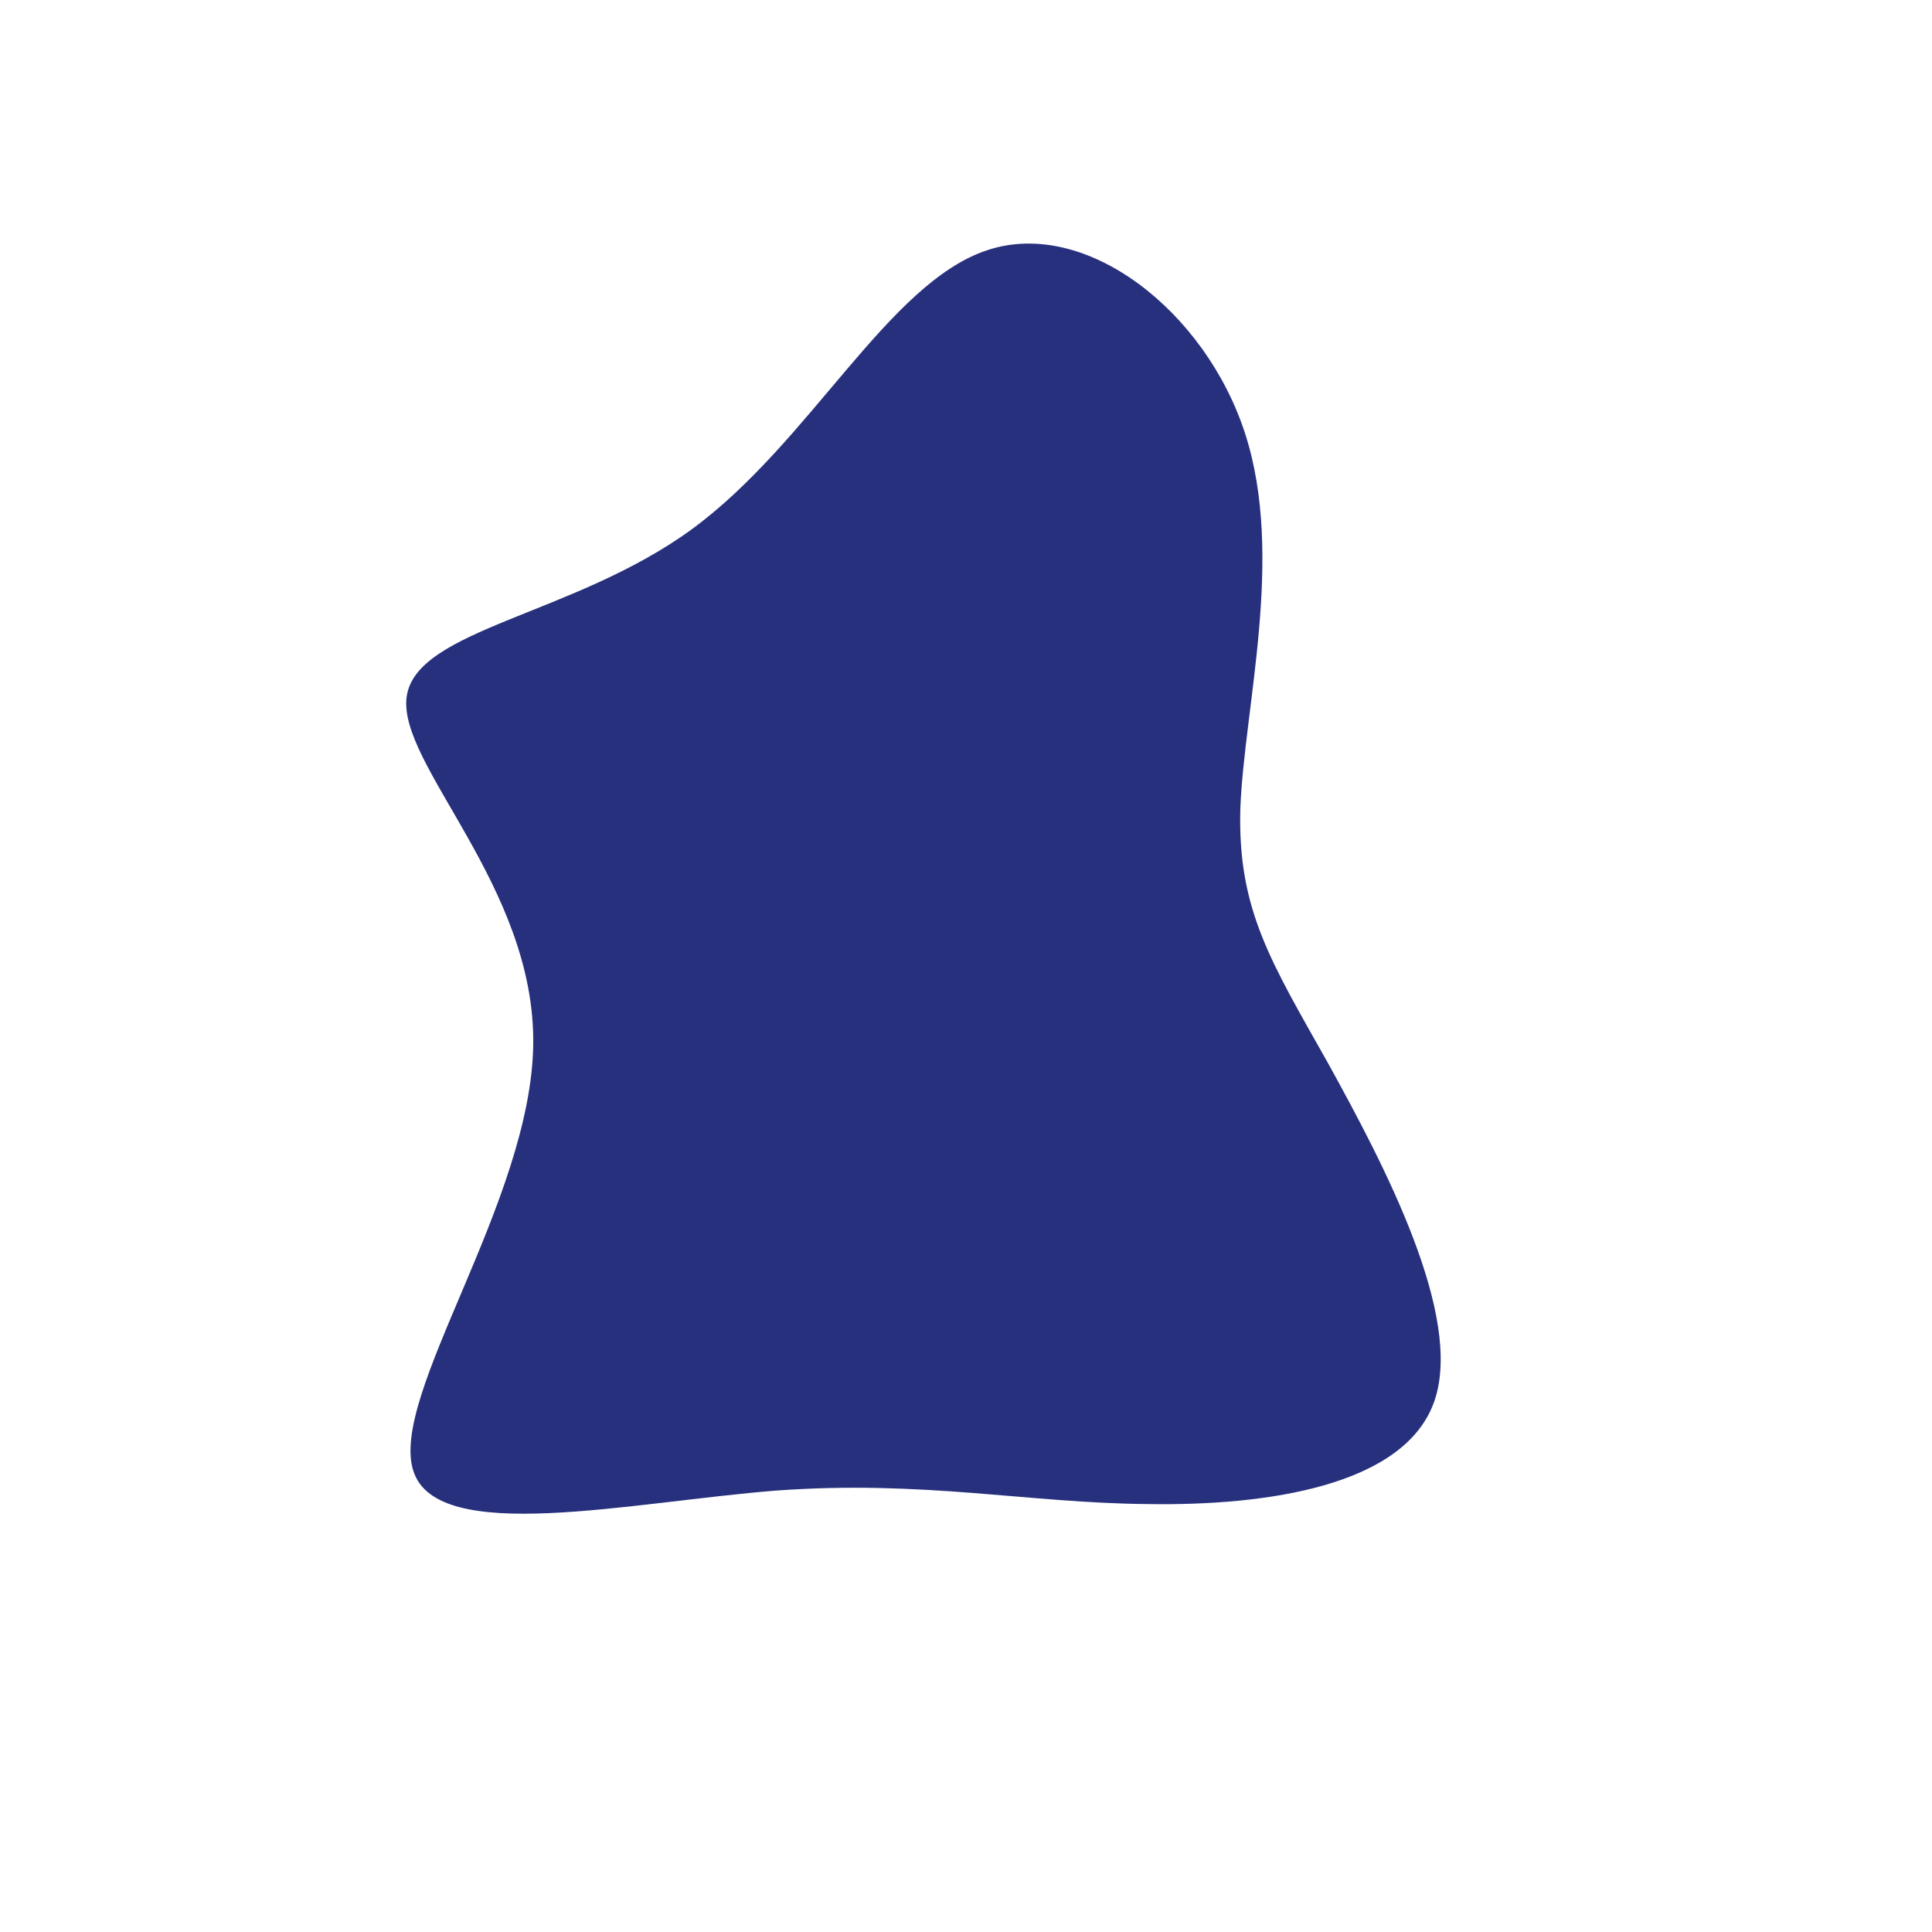
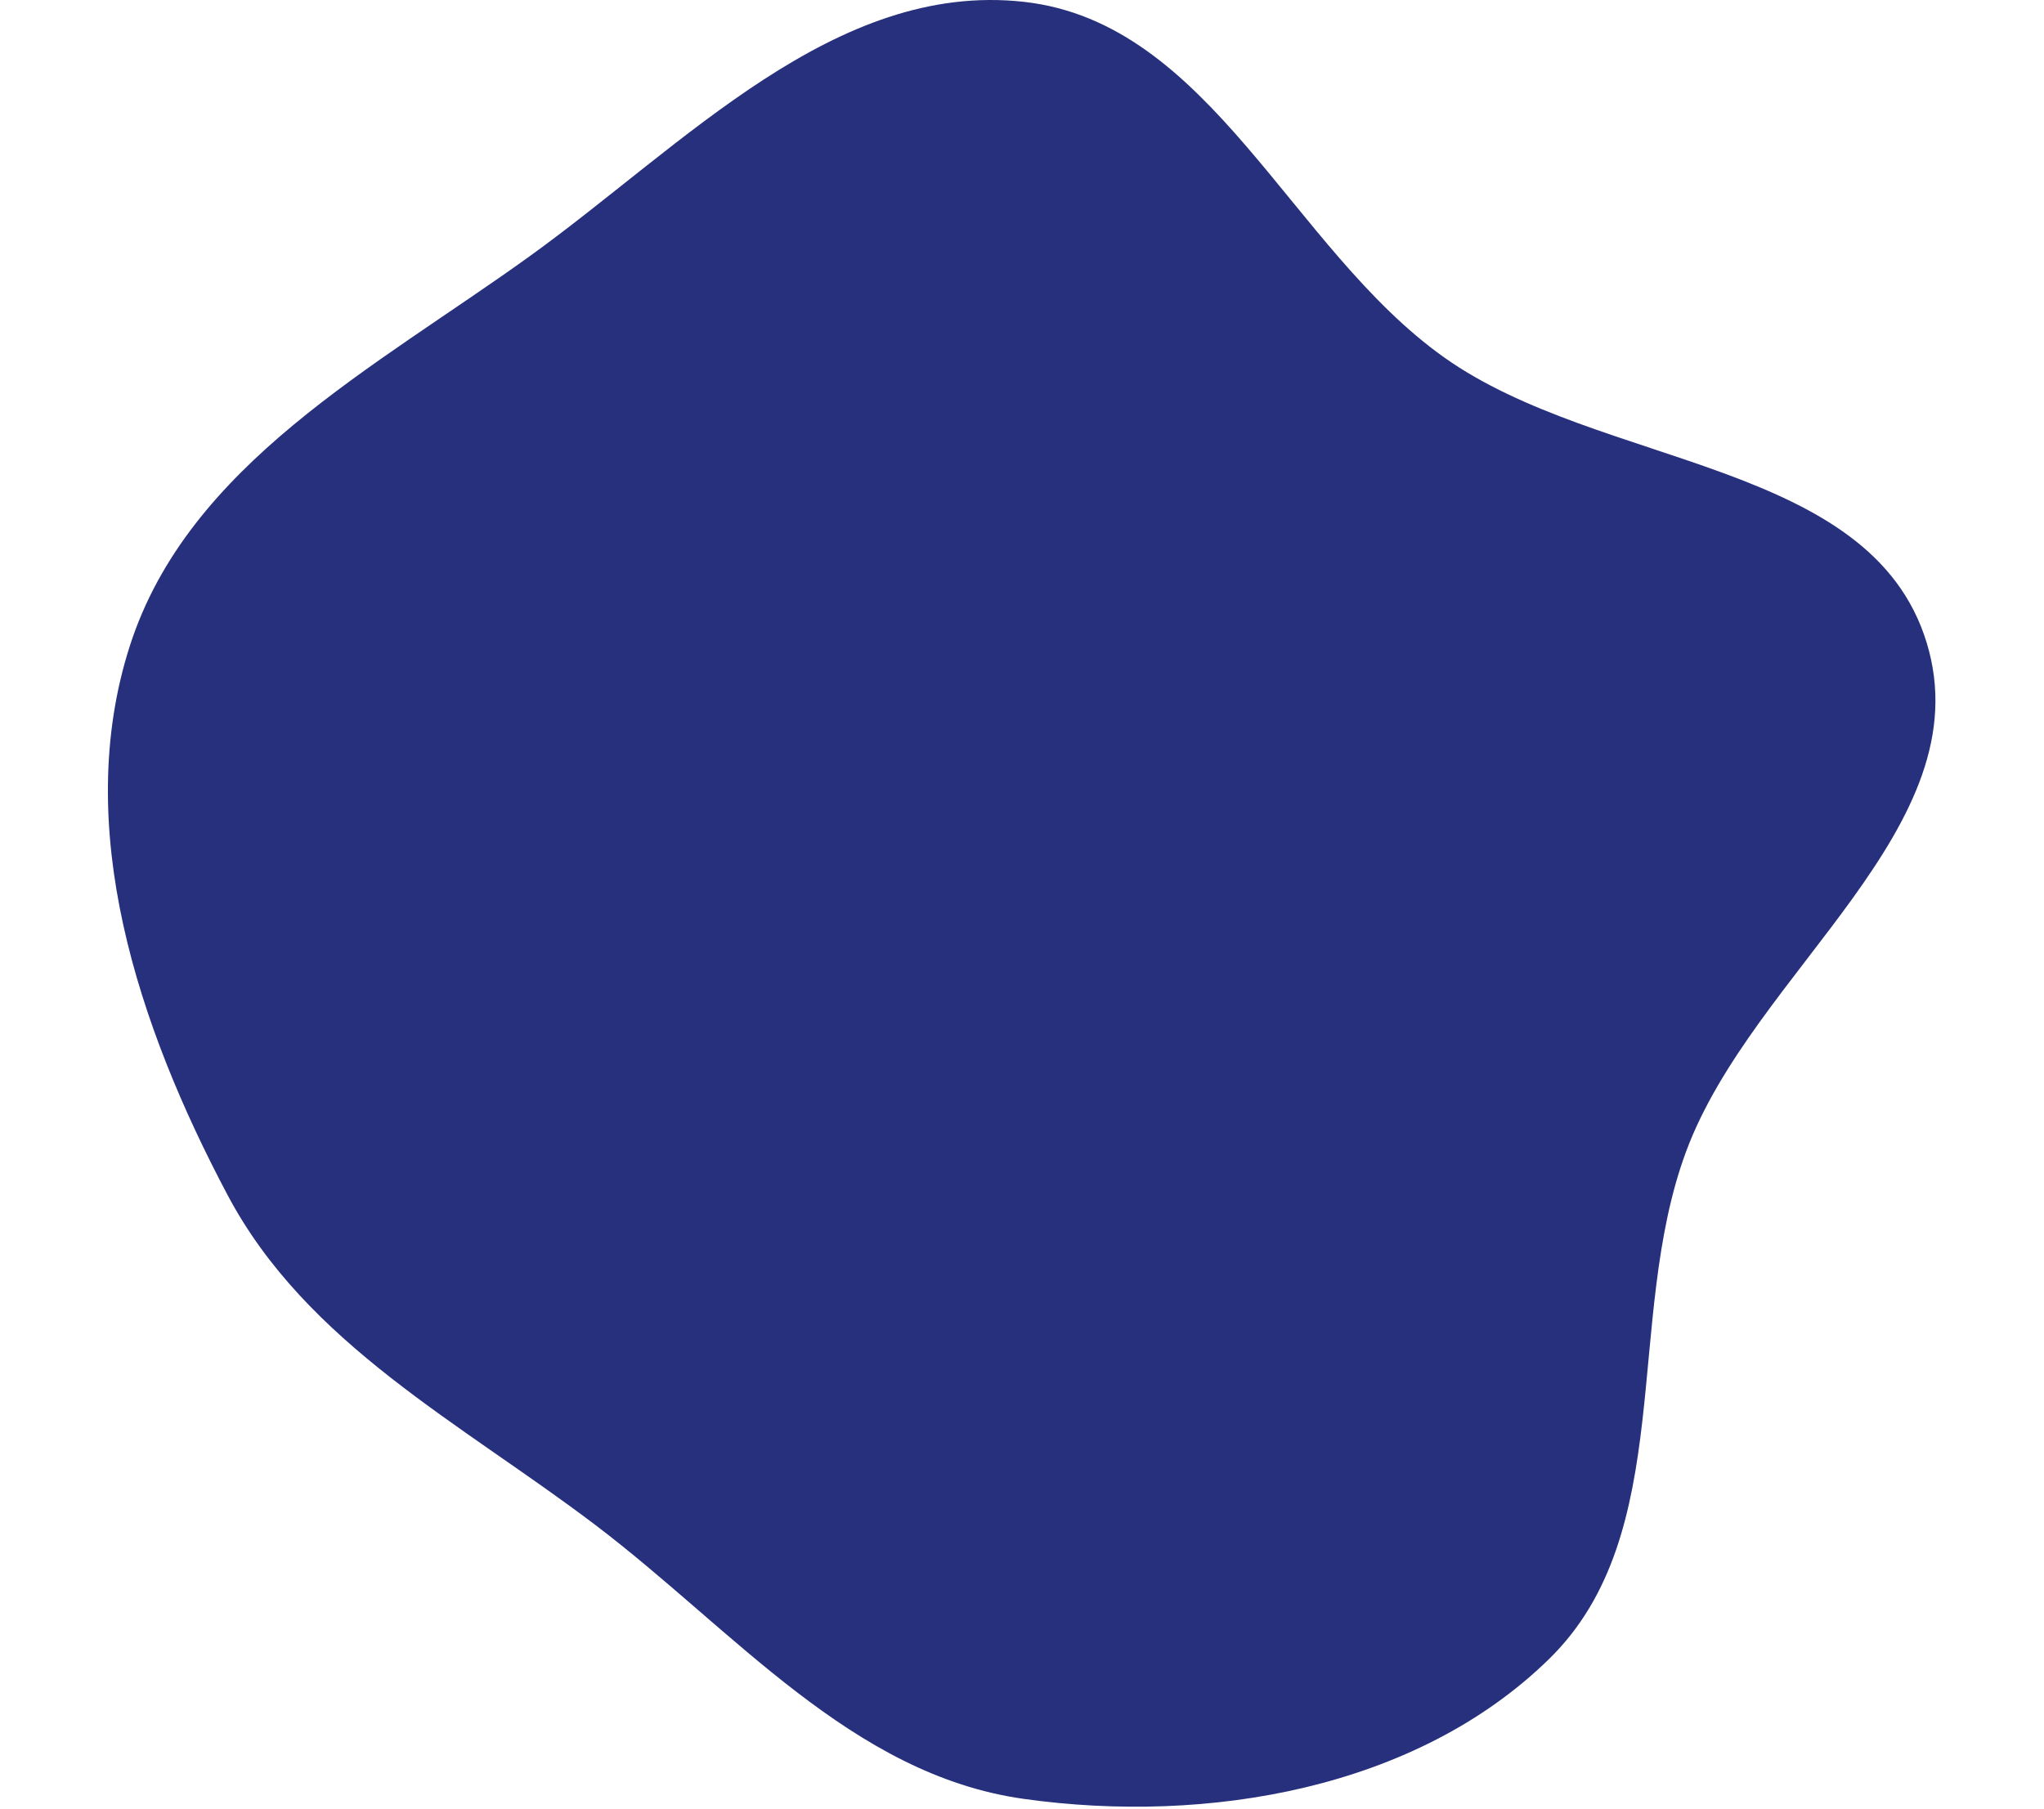
- <svg xmlns="http://www.w3.org/2000/svg" viewBox="0 0 200 200">
-   <path fill="#27307D" d="M28.9,-55.1C33,-42.4,28.8,-26.8,28.4,-16.3C28.1,-5.8,31.6,-0.4,37.5,10.1C43.3,20.6,51.5,36.2,48.5,45C45.5,53.8,31.2,55.9,18.8,55.7C6.4,55.6,-4.3,53.2,-19.6,54.3C-34.8,55.5,-54.7,60,-57.2,52.3C-59.8,44.5,-45,24.4,-44.8,8.1C-44.6,-8.3,-58.9,-20.9,-57.9,-27.9C-56.9,-34.9,-40.6,-36.3,-28.4,-45.2C-16.1,-54.2,-8.1,-70.7,2.2,-74.1C12.4,-77.5,24.8,-67.8,28.9,-55.1Z" transform="translate(100 100)" />
+ <svg xmlns="http://www.w3.org/2000/svg" width="670" height="593" viewBox="0 0 670 663" fill="none">
+   <path fill-rule="evenodd" clip-rule="evenodd" d="M335.622 0.664C404.174 8.252 433.489 91.099 489.728 131.024C546.968 171.661 646.093 168.456 666.557 235.605C687.097 303.004 602.948 355.971 578.408 422.019C555.467 483.764 575.249 562.077 528.15 608.125C479.471 655.716 403.038 668.85 335.622 659.383C272.611 650.535 229.43 597.522 178.742 559.059C129.389 521.608 72.8 492.701 43.808 437.949C11.125 376.225 -13.351 303.182 8.053 236.699C29.474 170.161 97.852 134.791 154.563 93.927C211.024 53.243 266.452 -6.992 335.622 0.664Z" fill="#27307D" />
</svg>
